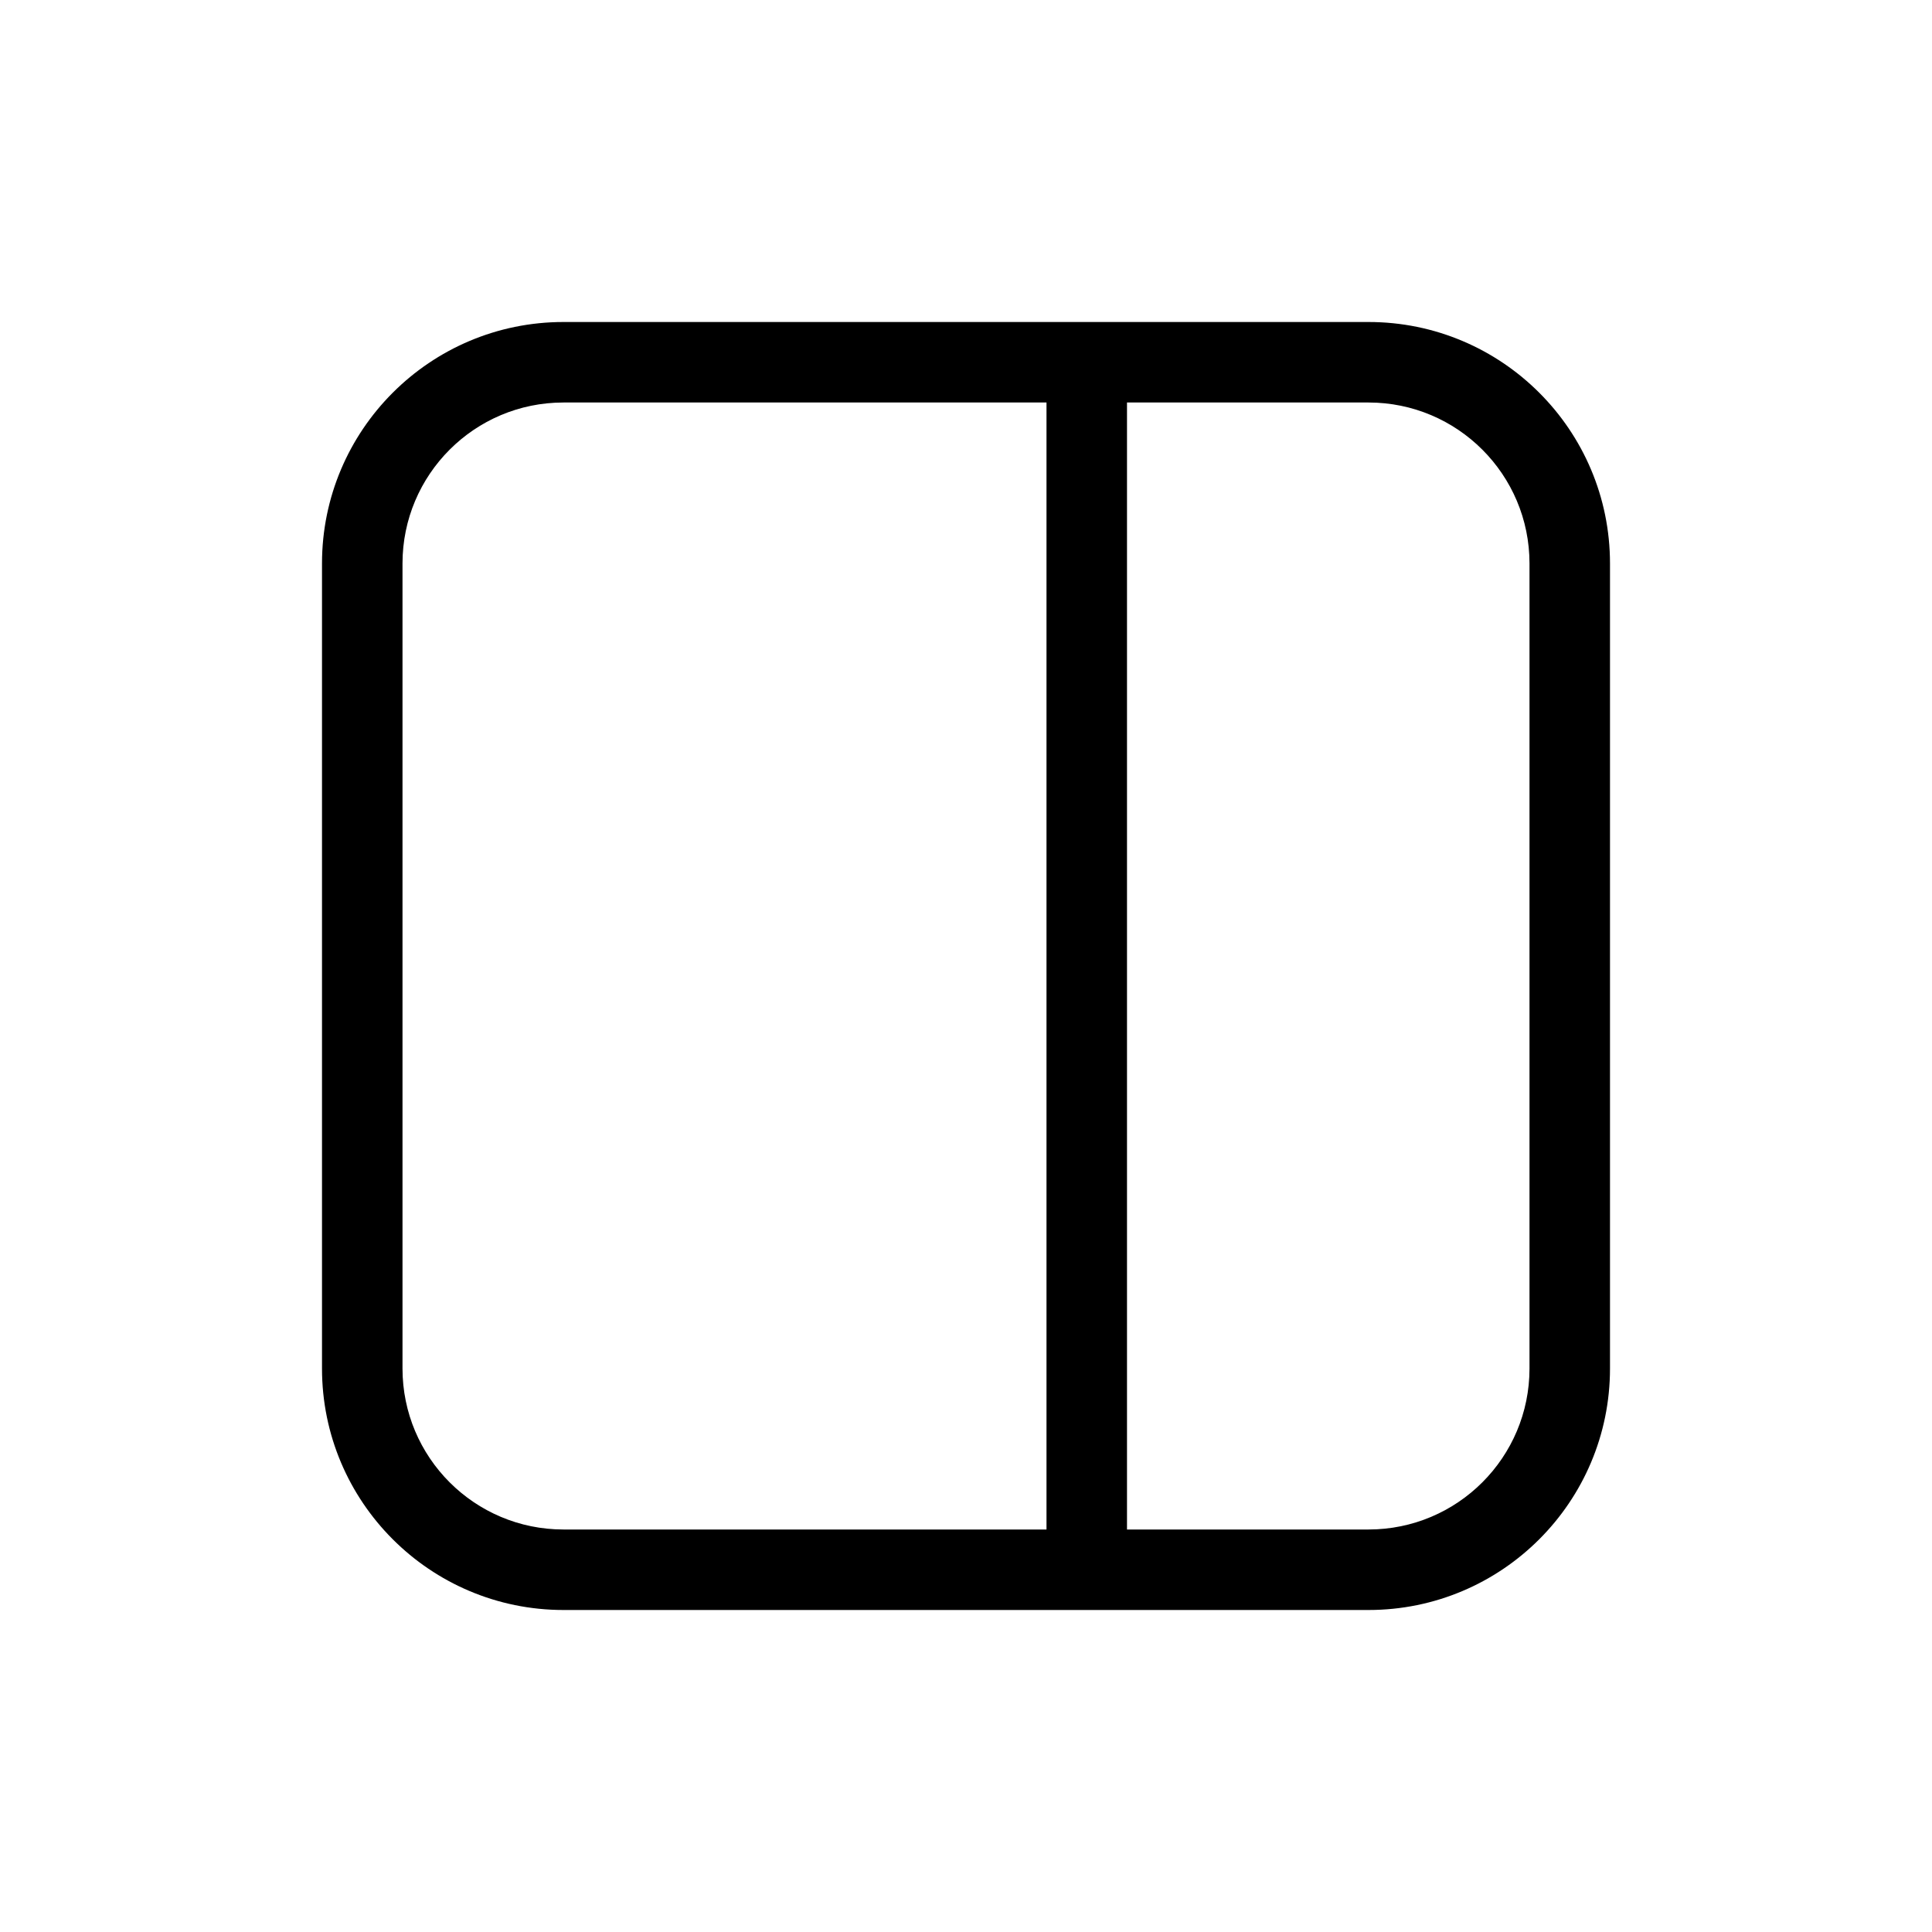
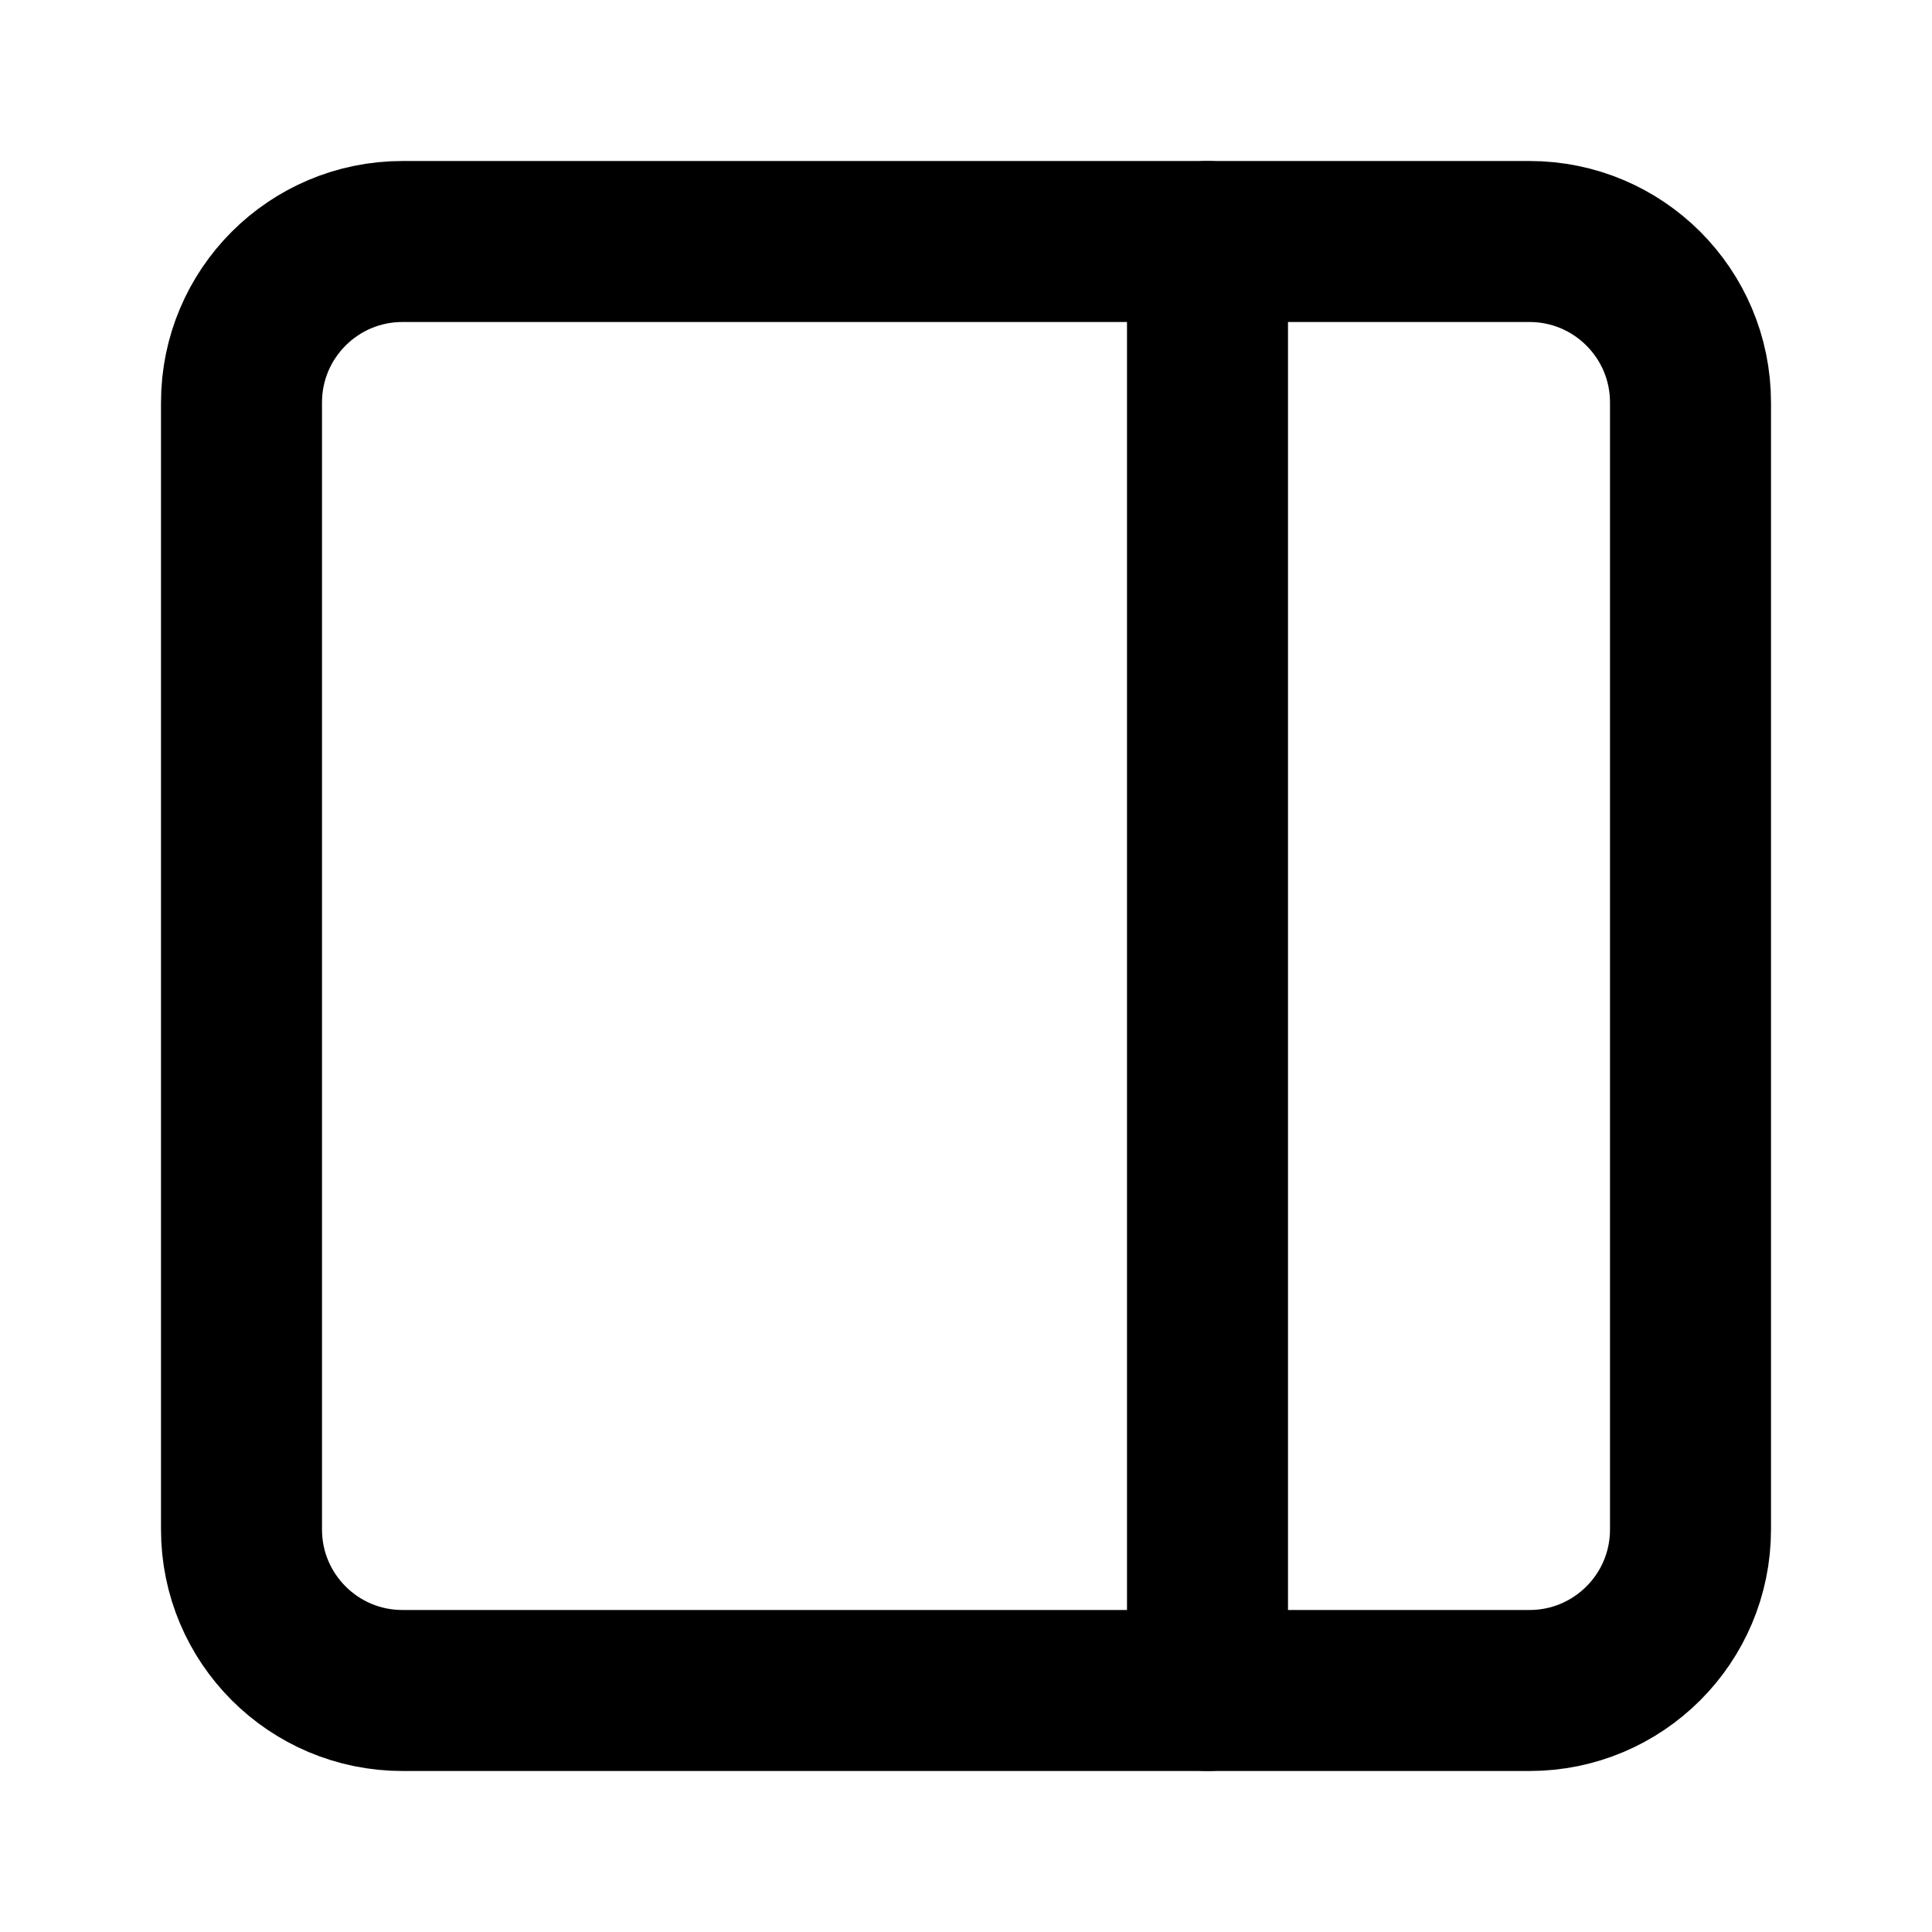
- <svg xmlns="http://www.w3.org/2000/svg" width="24" height="24" fill="currentColor" viewBox="0 0 24 24">
-   <path fill-rule="evenodd" d="M14 5h3a2 2 0 0 1 2 2v10a2 2 0 0 1-2 2h-3V5Zm-1 0H7a2 2 0 0 0-2 2v10a2 2 0 0 0 2 2h6V5ZM4 7a3 3 0 0 1 3-3h10a3 3 0 0 1 3 3v10a3 3 0 0 1-3 3H7a3 3 0 0 1-3-3V7Z" clip-rule="evenodd" />
+ <svg xmlns="http://www.w3.org/2000/svg" width="24" height="24" viewBox="0 0 24 24" fill="none" stroke="currentColor" stroke-width="2" stroke-linecap="round" stroke-linejoin="round" class="lucide lucide-panel-right">
+   <rect width="18" height="18" x="3" y="3" rx="2" />
+   <path d="M15 3v18" />
</svg>
